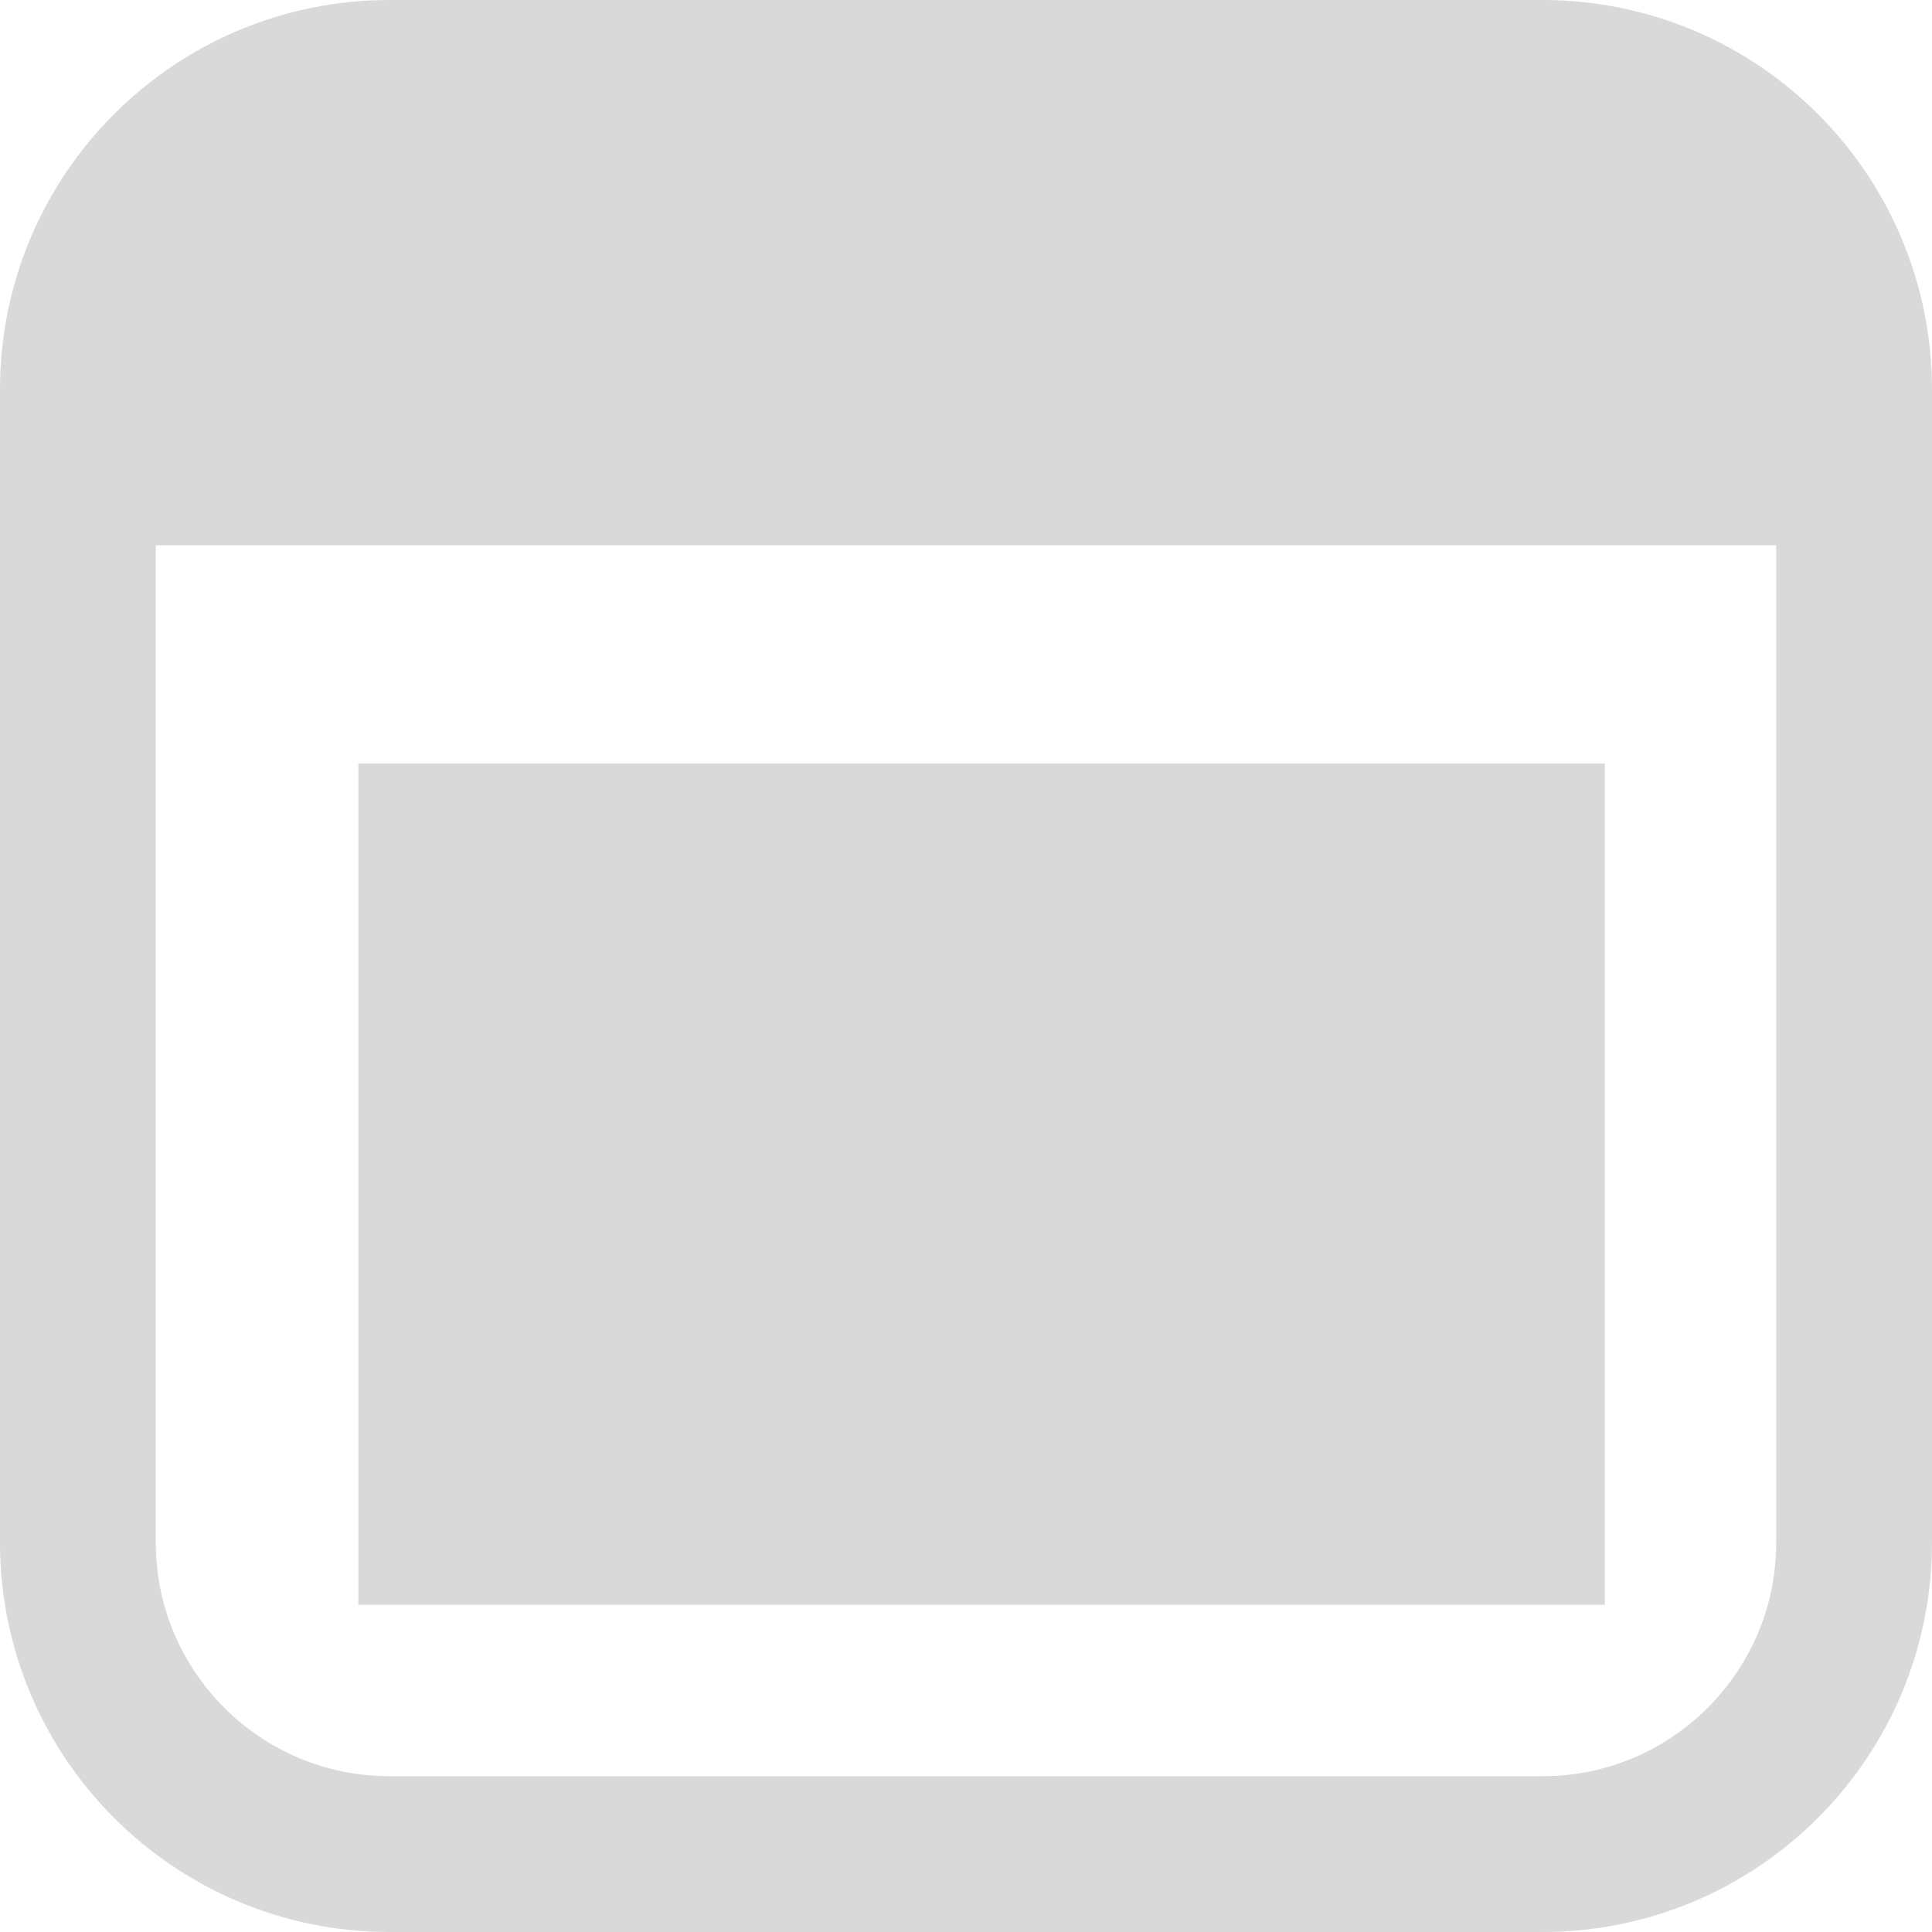
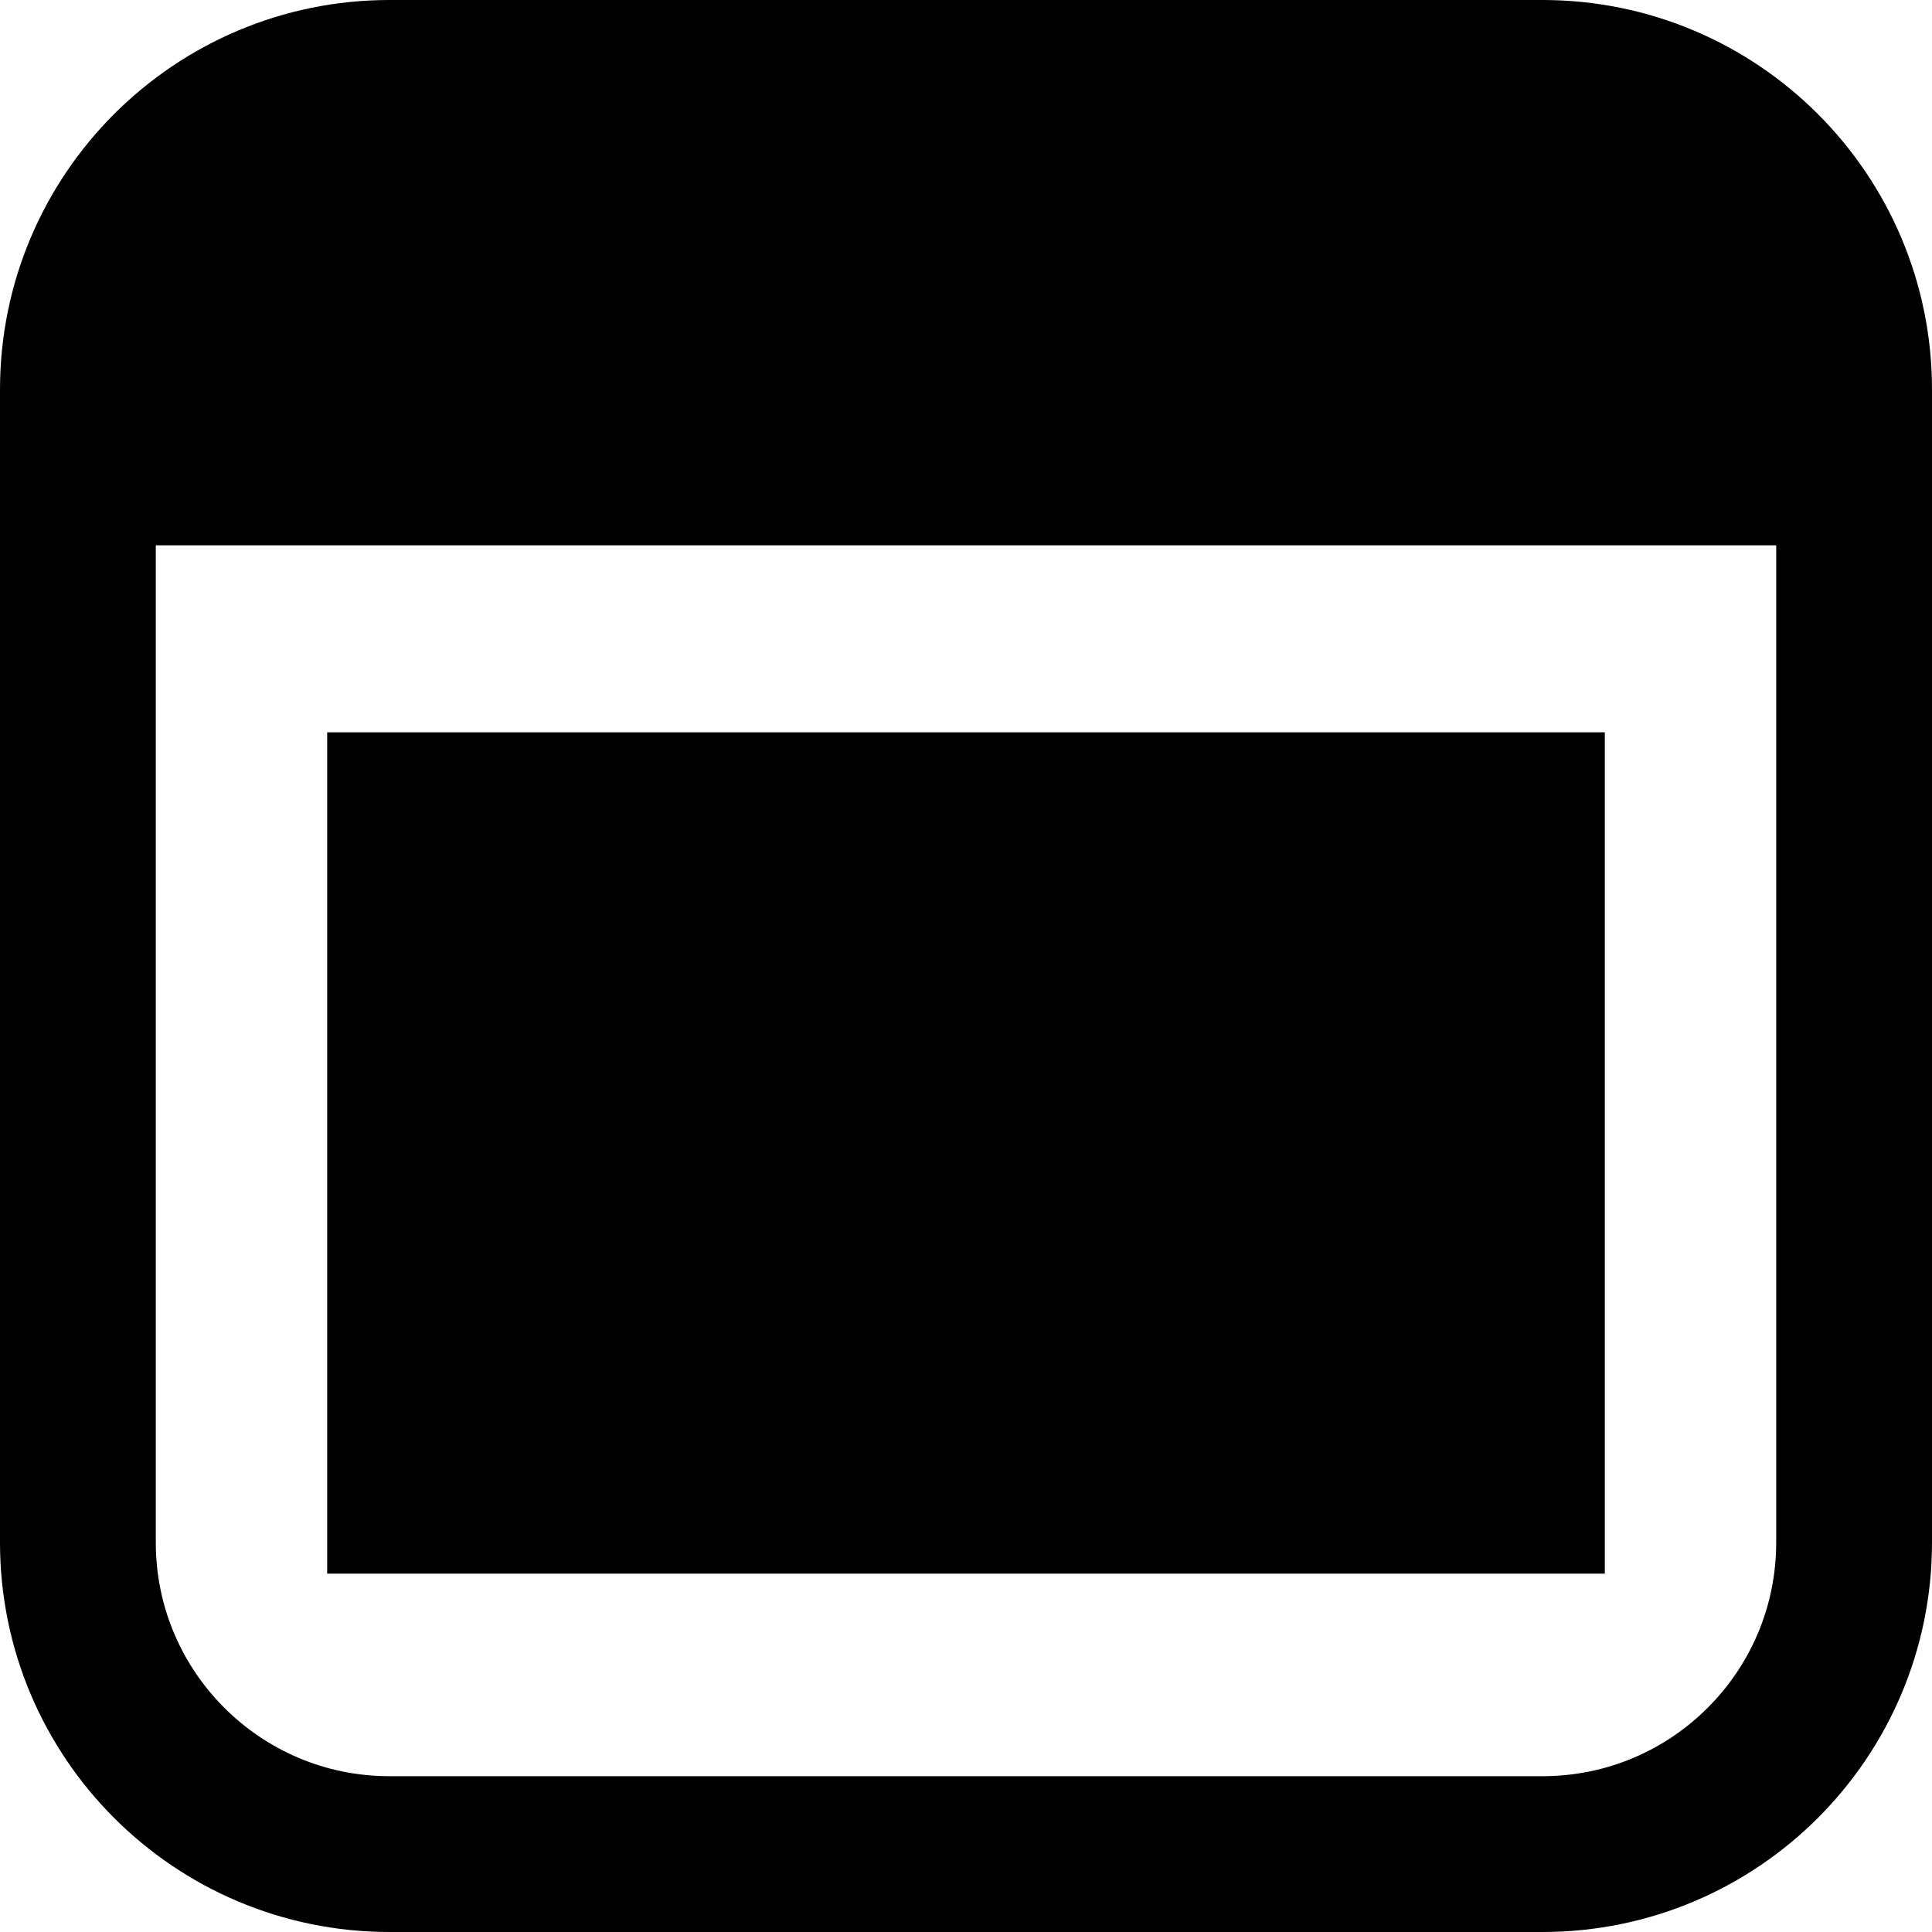
- <svg xmlns="http://www.w3.org/2000/svg" width="62" height="62" viewBox="0 0 62 62" fill="none">
-   <rect x="2.5" y="2.5" width="57" height="57" rx="10" stroke="#D9D9D9" stroke-width="5" />
-   <rect x="4.5" y="3.5" width="53" height="14" fill="#D9D9D9" />
-   <rect x="11.5" y="24.5" width="40" height="27" fill="#D9D9D9" />
+ <svg xmlns="http://www.w3.org/2000/svg" width="62" height="62" viewBox="0 0 62 62" fill="currentColor">
+   <rect x="2.5" y="2.5" width="57" height="57" rx="10" stroke="currentColor" stroke-width="5" fill="#00000000" />
+   <rect x="4.5" y="3.5" width="53" height="14" fill="currentColor" />
+   <rect x="10.5" y="23.5" width="41" height="27" fill="currentColor" />
</svg>
